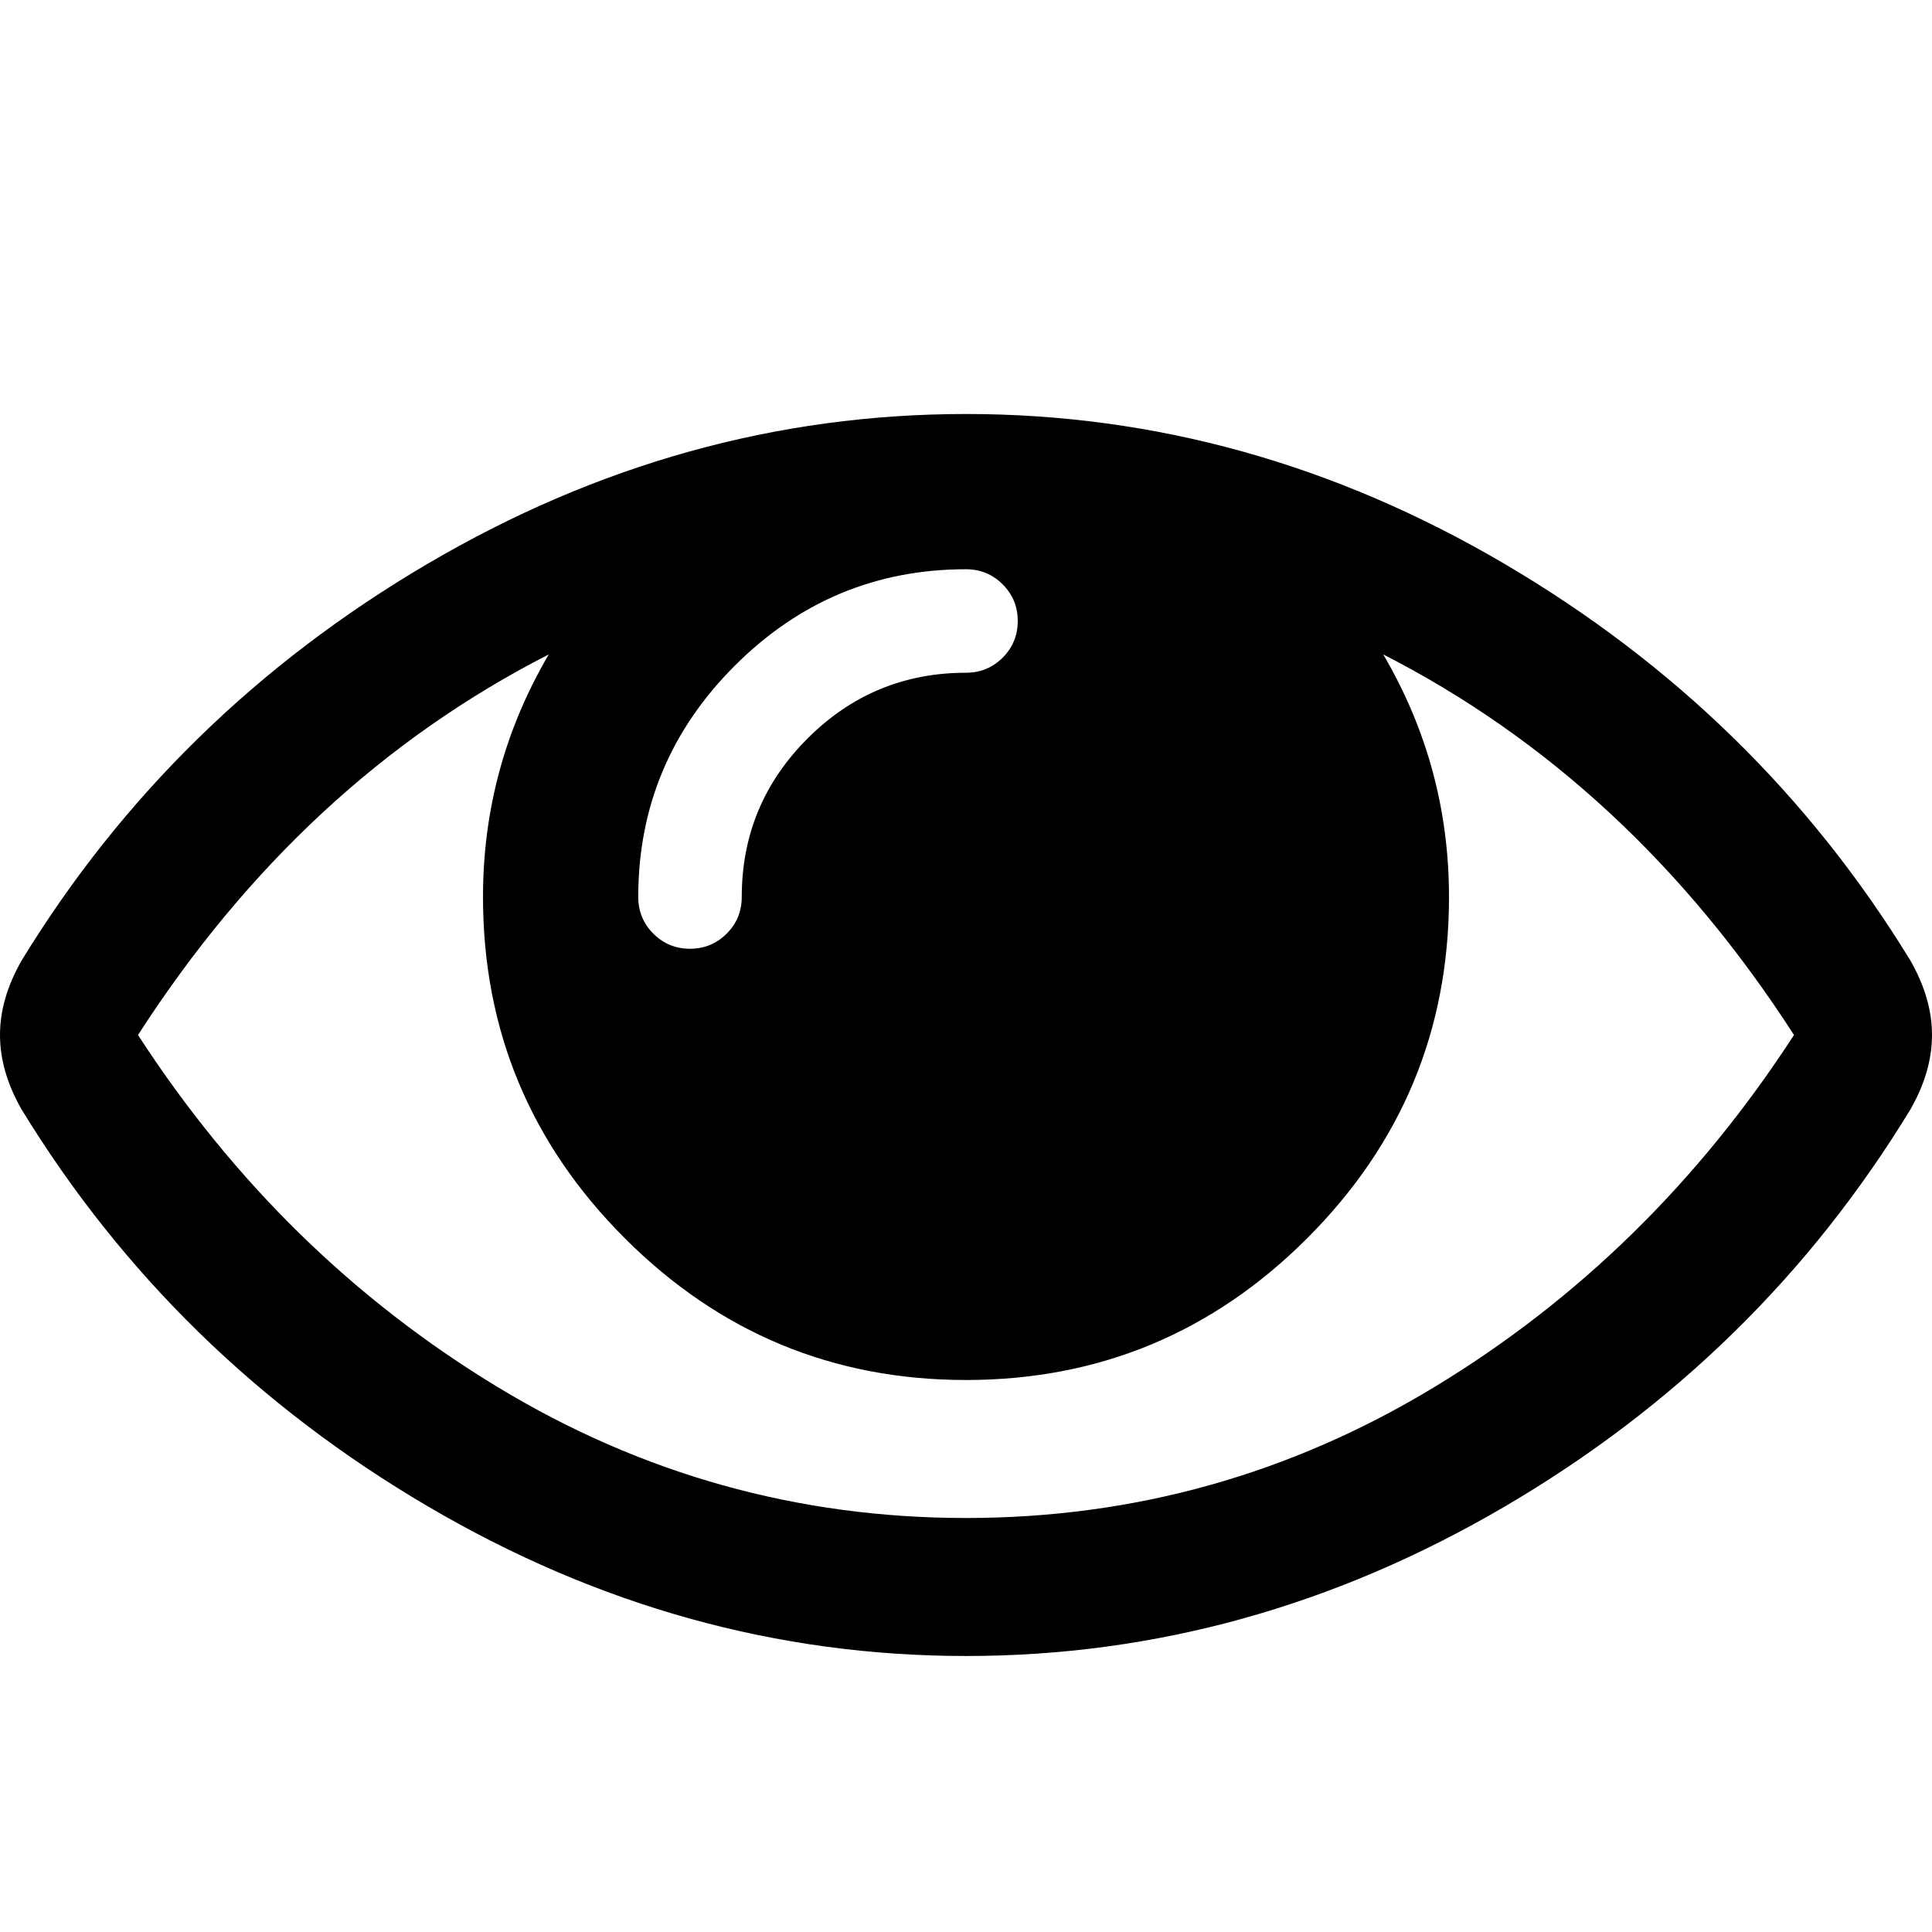
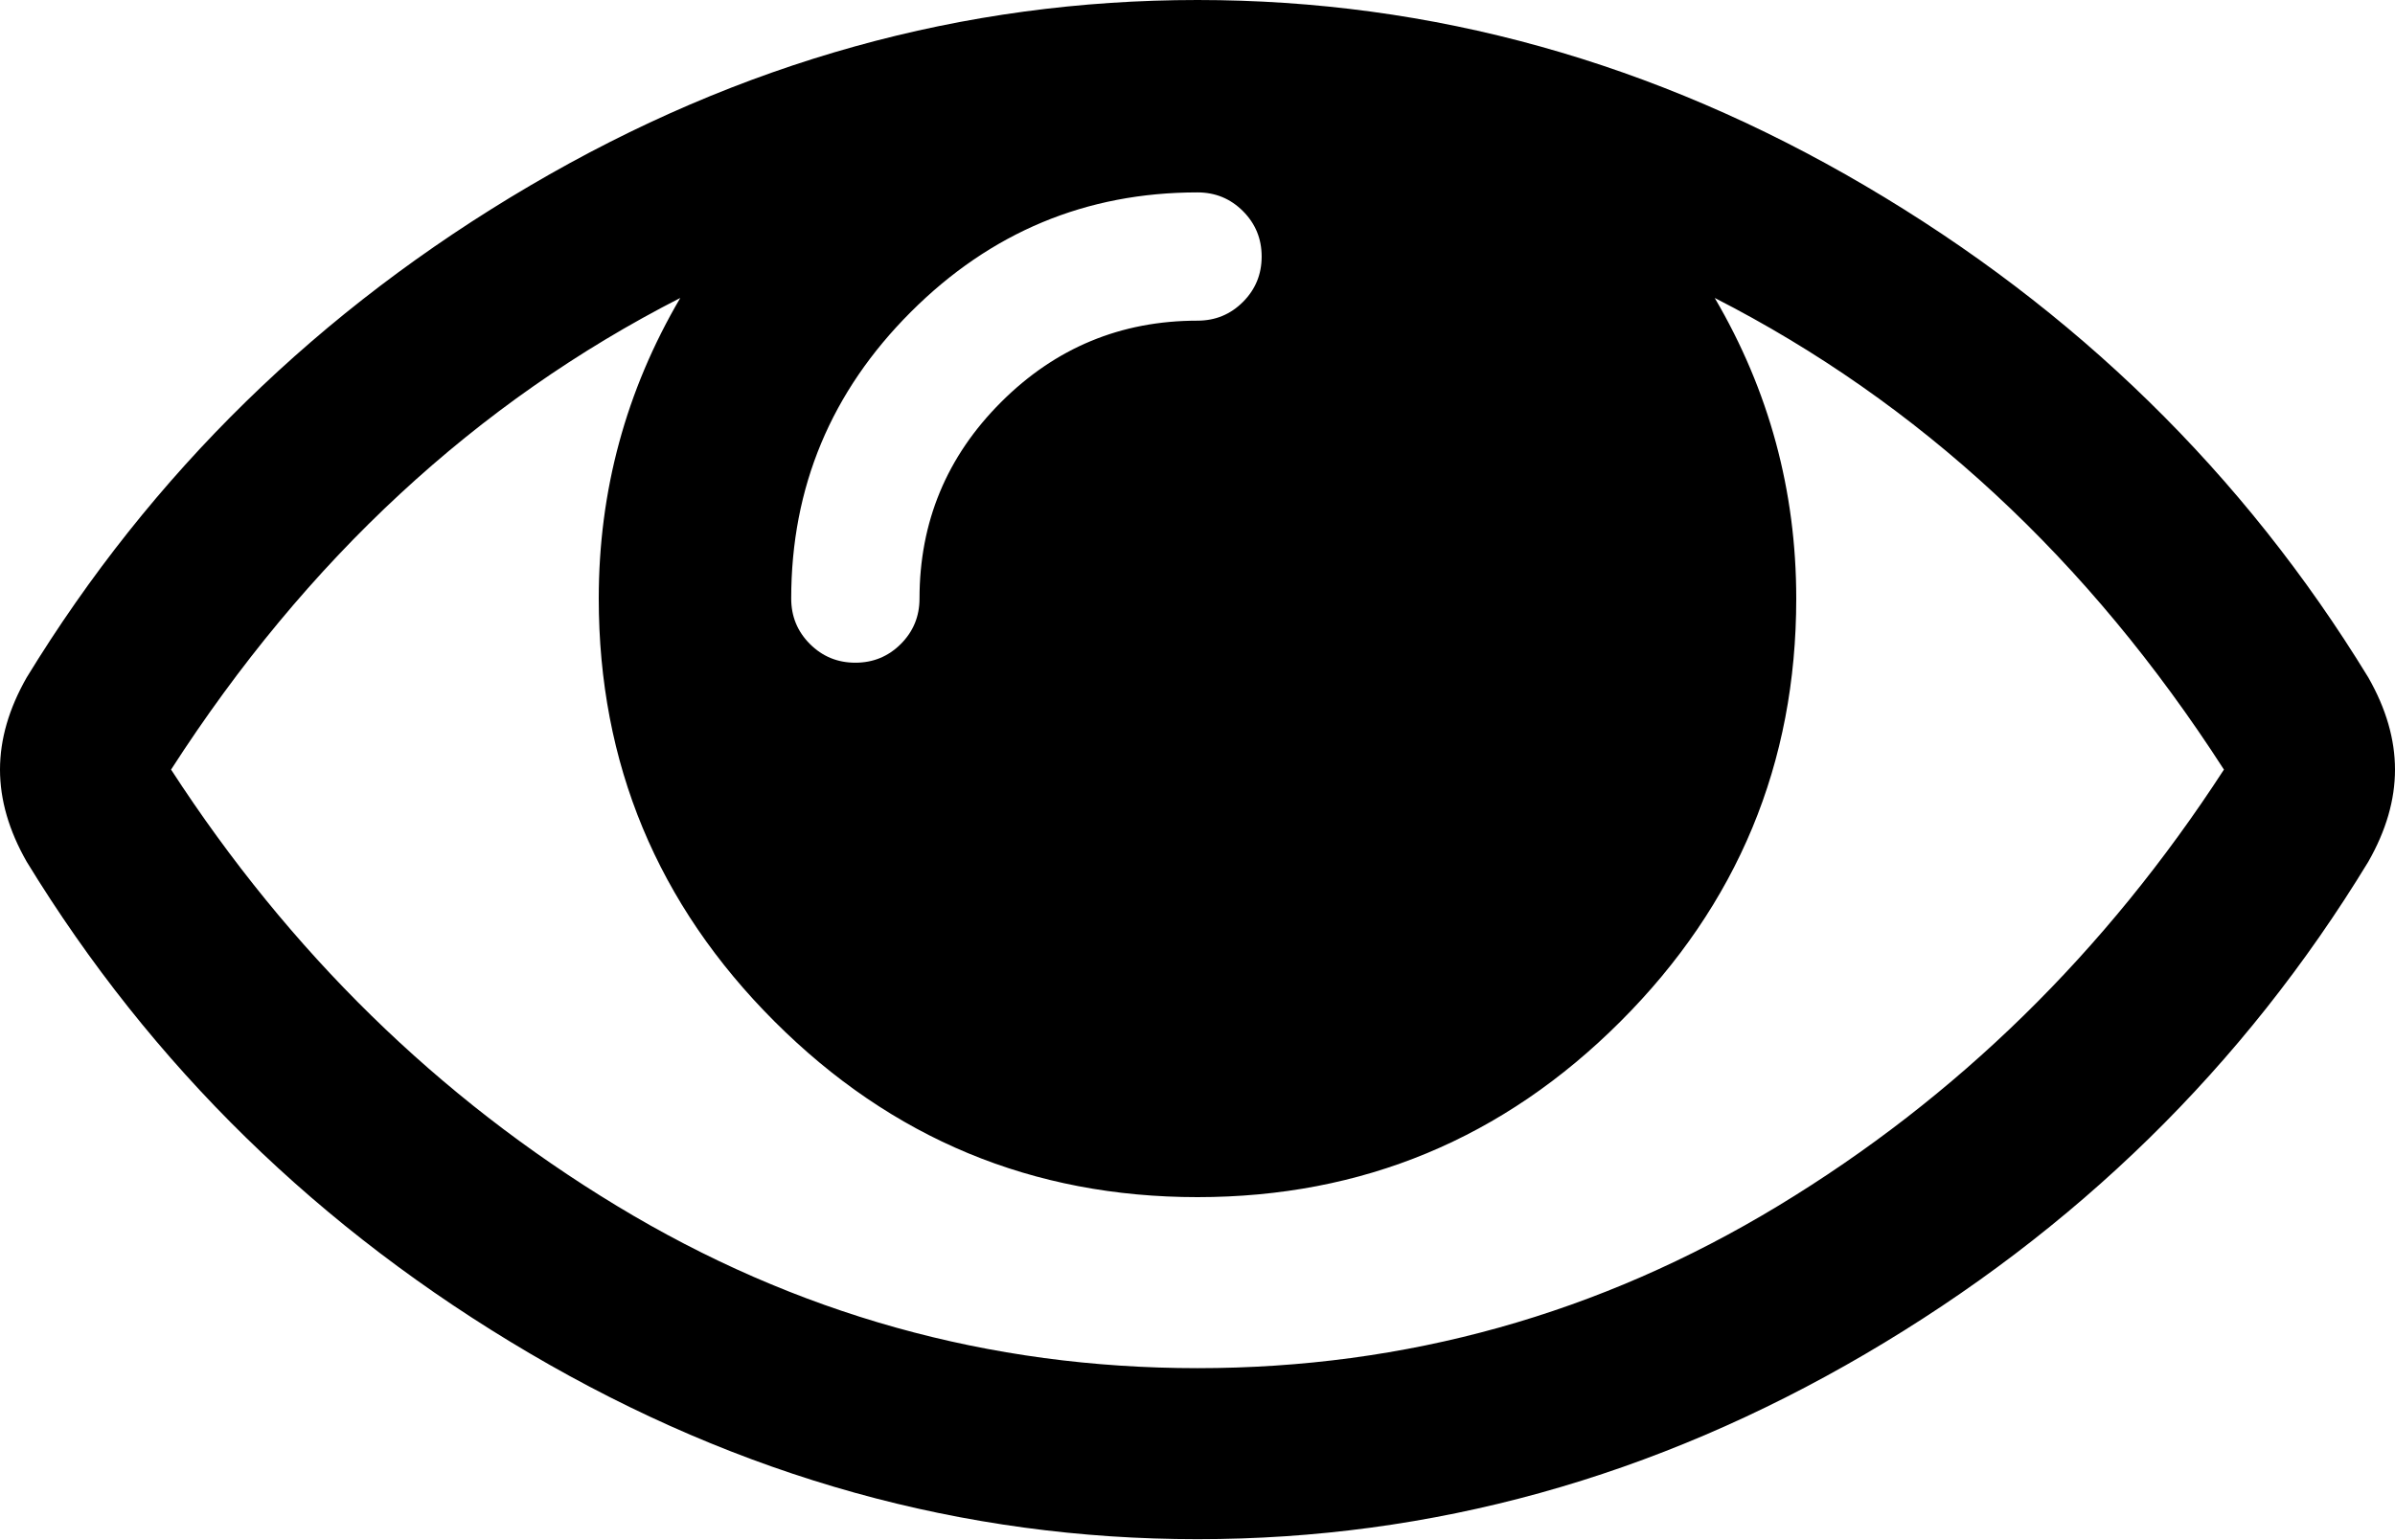
- <svg xmlns="http://www.w3.org/2000/svg" class="inline-svg--fa" viewBox="0 0 1792 1792">
-   <path fill="currentColor" d="M1664 960q-152-236-381-353 61 104 61 225 0 185-131.5 316.5T896 1280t-316.5-131.5T448 832q0-121 61-225-229 117-381 353 133 205 333.5 326.5T896 1408t434.5-121.5T1664 960zM944 576q0-20-14-34t-34-14q-125 0-214.5 89.5T592 832q0 20 14 34t34 14 34-14 14-34q0-86 61-147t147-61q20 0 34-14t14-34zm848 384q0 34-20 69-140 230-376.5 368.5T896 1536t-499.5-139T20 1029Q0 994 0 960t20-69q140-229 376.5-368T896 384t499.5 139T1772 891q20 35 20 69z" />
+ <svg xmlns="http://www.w3.org/2000/svg" class="inline-svg--fa" width="14" height="9" viewBox="0 0 1792 1152">
+   <path fill="currentColor" d="M1664 576q-152-236-381-353 61 104 61 225 0 185-131.5 316.5T896 896 579.5 764.5 448 448q0-121 61-225-229 117-381 353 133 205 333.5 326.5T896 1024t434.5-121.5T1664 576zM944 192q0-20-14-34t-34-14q-125 0-214.5 89.5T592 448q0 20 14 34t34 14 34-14 14-34q0-86 61-147t147-61q20 0 34-14t14-34zm848 384q0 34-20 69-140 230-376.5 368.5T896 1152t-499.5-139T20 645Q0 610 0 576t20-69q140-229 376.5-368T896 0t499.5 139T1772 507q20 35 20 69z" />
</svg>
